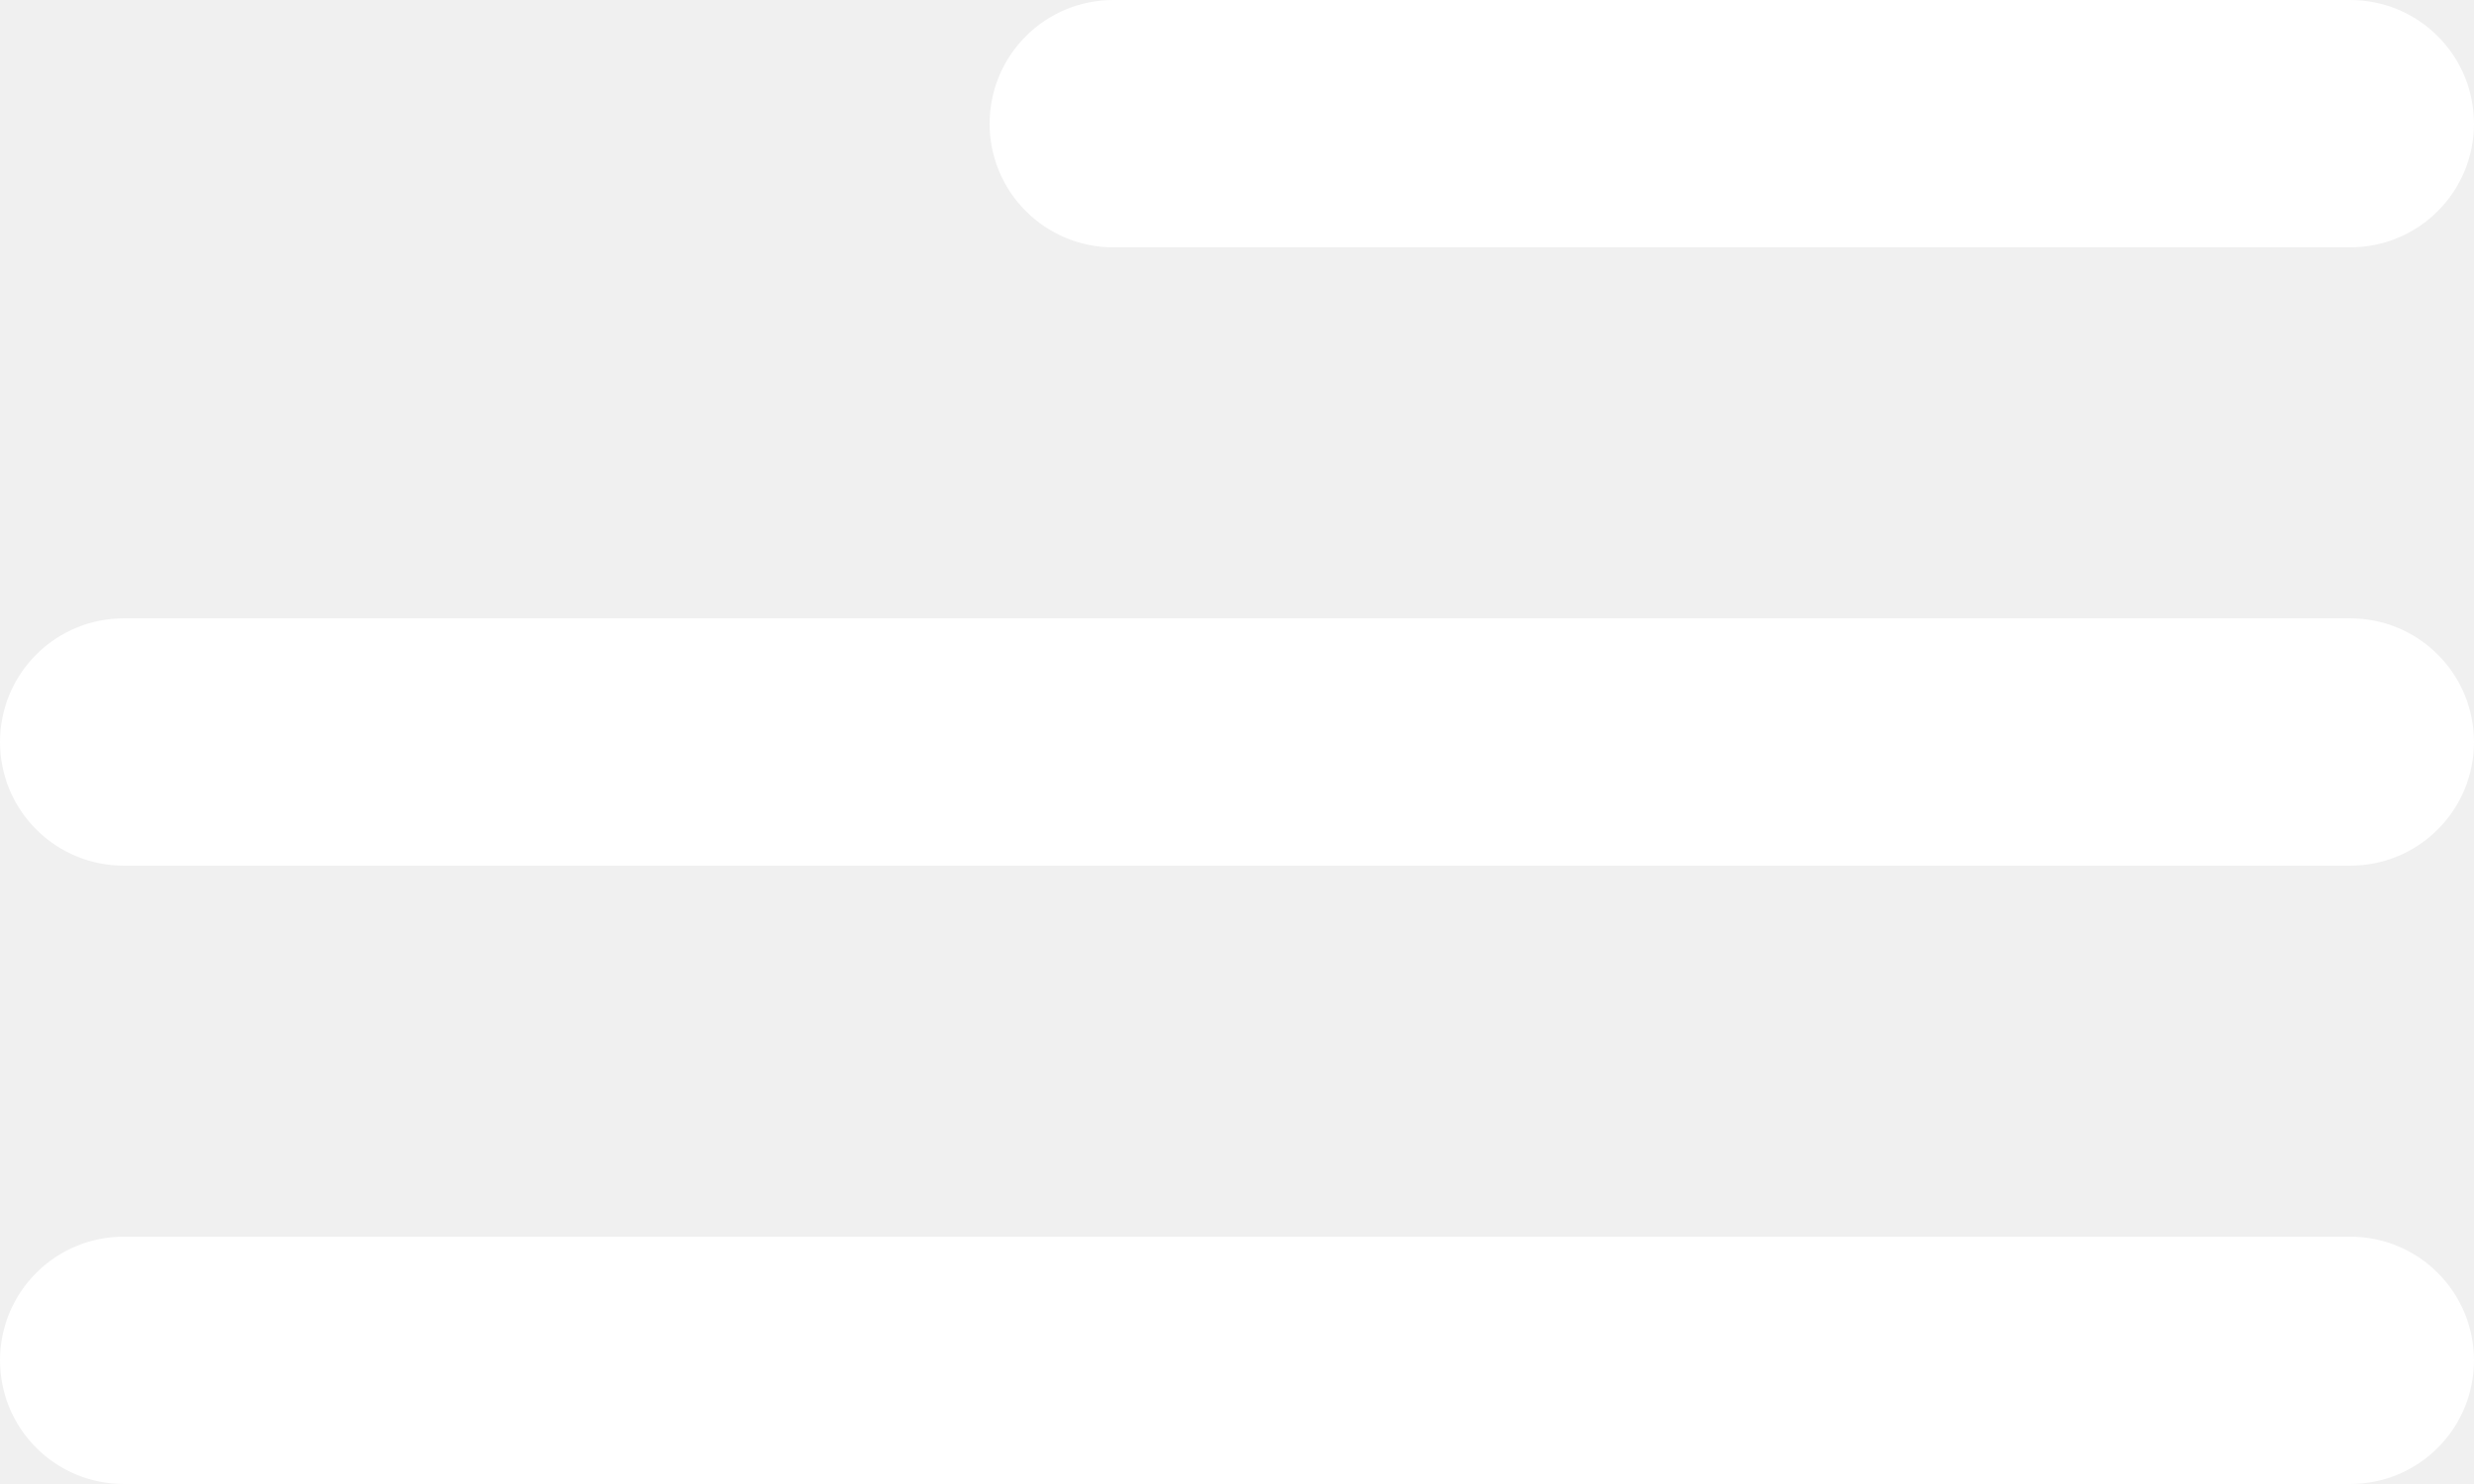
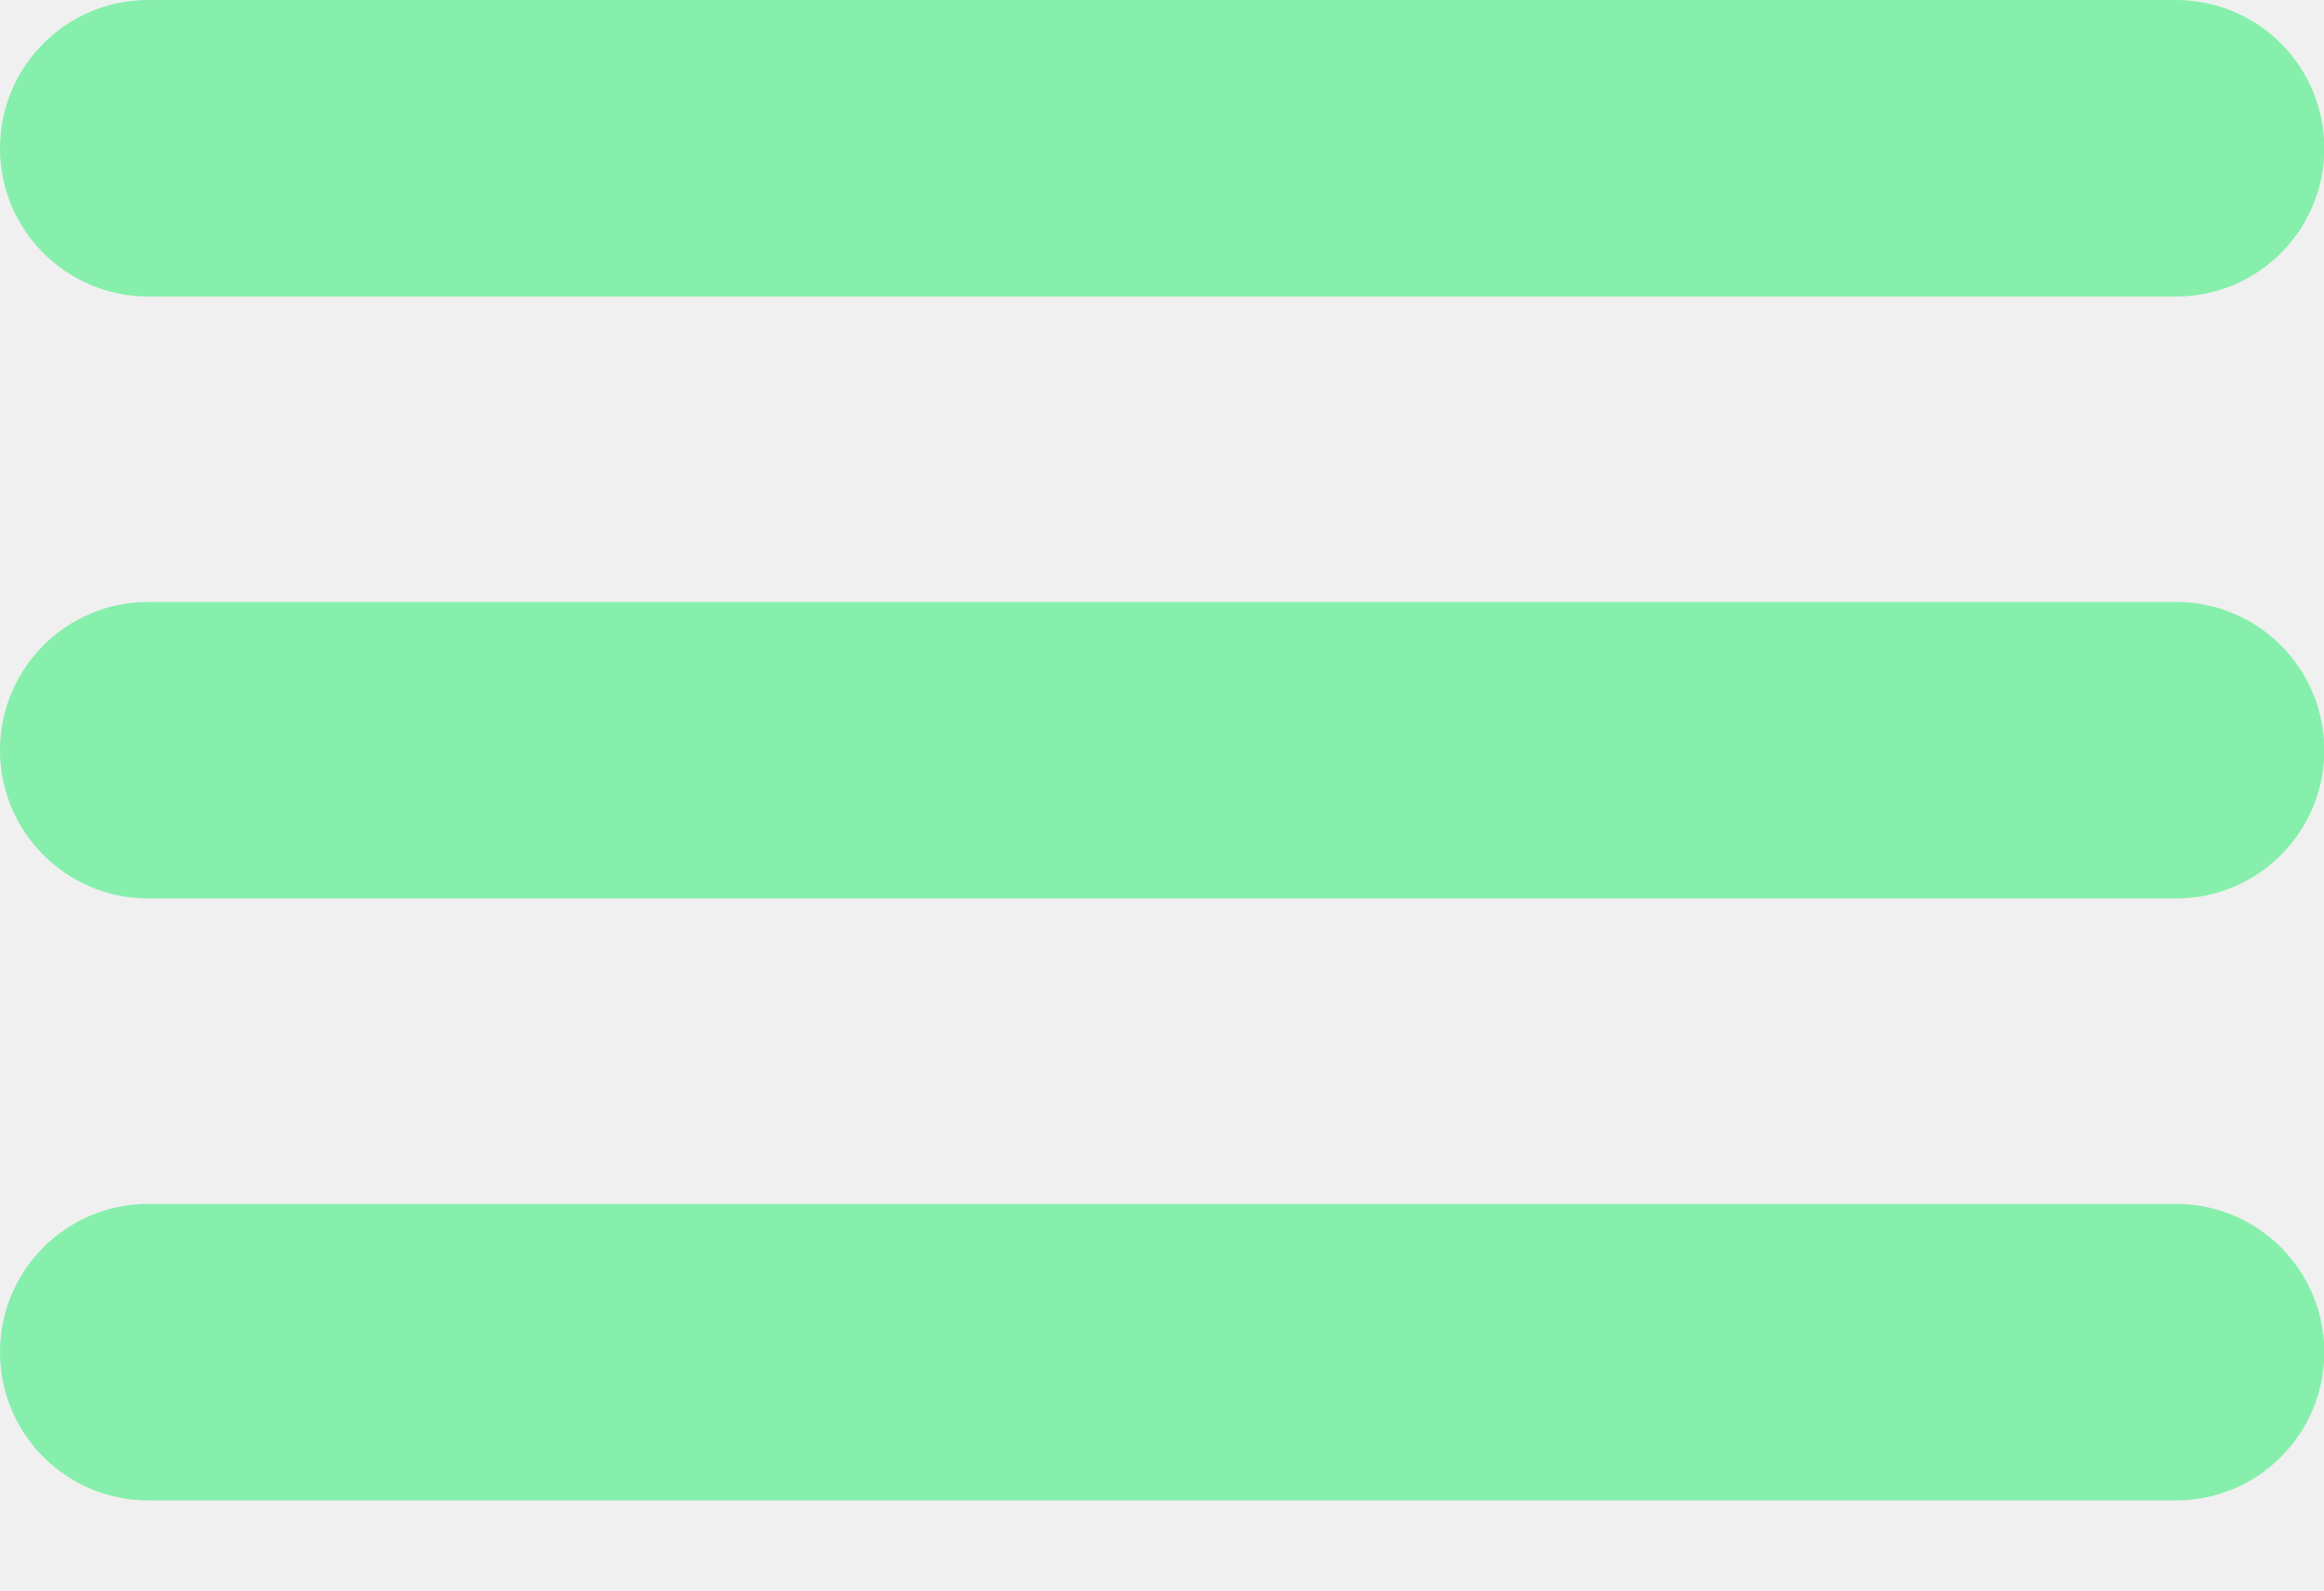
- <svg xmlns="http://www.w3.org/2000/svg" width="20" height="12" viewBox="0 0 20 12" fill="#FFF">
-   <path d="M9 2L19 2C19.265 2 19.52 1.895 19.707 1.707C19.895 1.52 20 1.265 20 1C20 0.735 19.895 0.48 19.707 0.293C19.52 0.105 19.265 0 19 0L9 0C8.735 0 8.48 0.105 8.293 0.293C8.105 0.48 8 0.735 8 1C8 1.265 8.105 1.52 8.293 1.707C8.48 1.895 8.735 2 9 2ZM19 10L1 10C0.735 10 0.48 10.105 0.293 10.293C0.105 10.48 0 10.735 0 11C0 11.265 0.105 11.52 0.293 11.707C0.48 11.895 0.735 12 1 12L19 12C19.265 12 19.52 11.895 19.707 11.707C19.895 11.52 20 11.265 20 11C20 10.735 19.895 10.48 19.707 10.293C19.52 10.105 19.265 10 19 10V10ZM1 7L19 7C19.265 7 19.52 6.895 19.707 6.707C19.895 6.52 20 6.265 20 6C20 5.735 19.895 5.48 19.707 5.293C19.52 5.105 19.265 5 19 5L1 5C0.735 5 0.48 5.105 0.293 5.293C0.105 5.48 0 5.735 0 6C0 6.265 0.105 6.52 0.293 6.707C0.48 6.895 0.735 7 1 7Z" fill="#FFFFFF" />
+ <svg xmlns="http://www.w3.org/2000/svg" version="1.1" viewBox="0.0 0.0 146.184 100.0" fill="none" stroke="none" stroke-linecap="square" stroke-miterlimit="10">
+   <clipPath id="p.0">
+     <path d="m0 0l146.184 0l0 100.0l-146.184 0l0 -100.0z" clip-rule="nonzero" />
+   </clipPath>
+   <g clip-path="url(#p.0)">
+     <path fill="#000000" fill-opacity="0.0" d="m0 0l146.184 0l0 100.0l-146.184 0z" fill-rule="evenodd" />
+     <path fill="#86efac" d="m0 9.323l0 0c0 -5.149 4.174 -9.323 9.323 -9.323l127.559 0c2.473 0 4.844 0.982 6.592 2.731c1.748 1.748 2.731 4.12 2.731 6.592l0 0l0 0c0 5.149 -4.174 9.323 -9.323 9.323l-127.559 0l0 0c-5.149 0 -9.323 -4.174 -9.323 -9.323z" fill-rule="evenodd" />
+     <path fill="#86efac" d="m0 47.176l0 0c0 -5.149 4.174 -9.323 9.323 -9.323l127.559 0c2.473 0 4.844 0.982 6.592 2.731c1.748 1.748 2.731 4.12 2.731 6.592l0 0l0 0c0 5.149 -4.174 9.323 -9.323 9.323l-127.559 0l0 0c-5.149 0 -9.323 -4.174 -9.323 -9.323z" fill-rule="evenodd" />
+     <path fill="#86efac" d="m0 85.029l0 0c0 -5.149 4.174 -9.323 9.323 -9.323l127.559 0c2.473 0 4.844 0.982 6.592 2.731c1.748 1.748 2.731 4.12 2.731 6.592l0 0l0 0c0 5.149 -4.174 9.323 -9.323 9.323l-127.559 0l0 0c-5.149 0 -9.323 -4.174 -9.323 -9.323z" fill-rule="evenodd" />
+   </g>
</svg>
